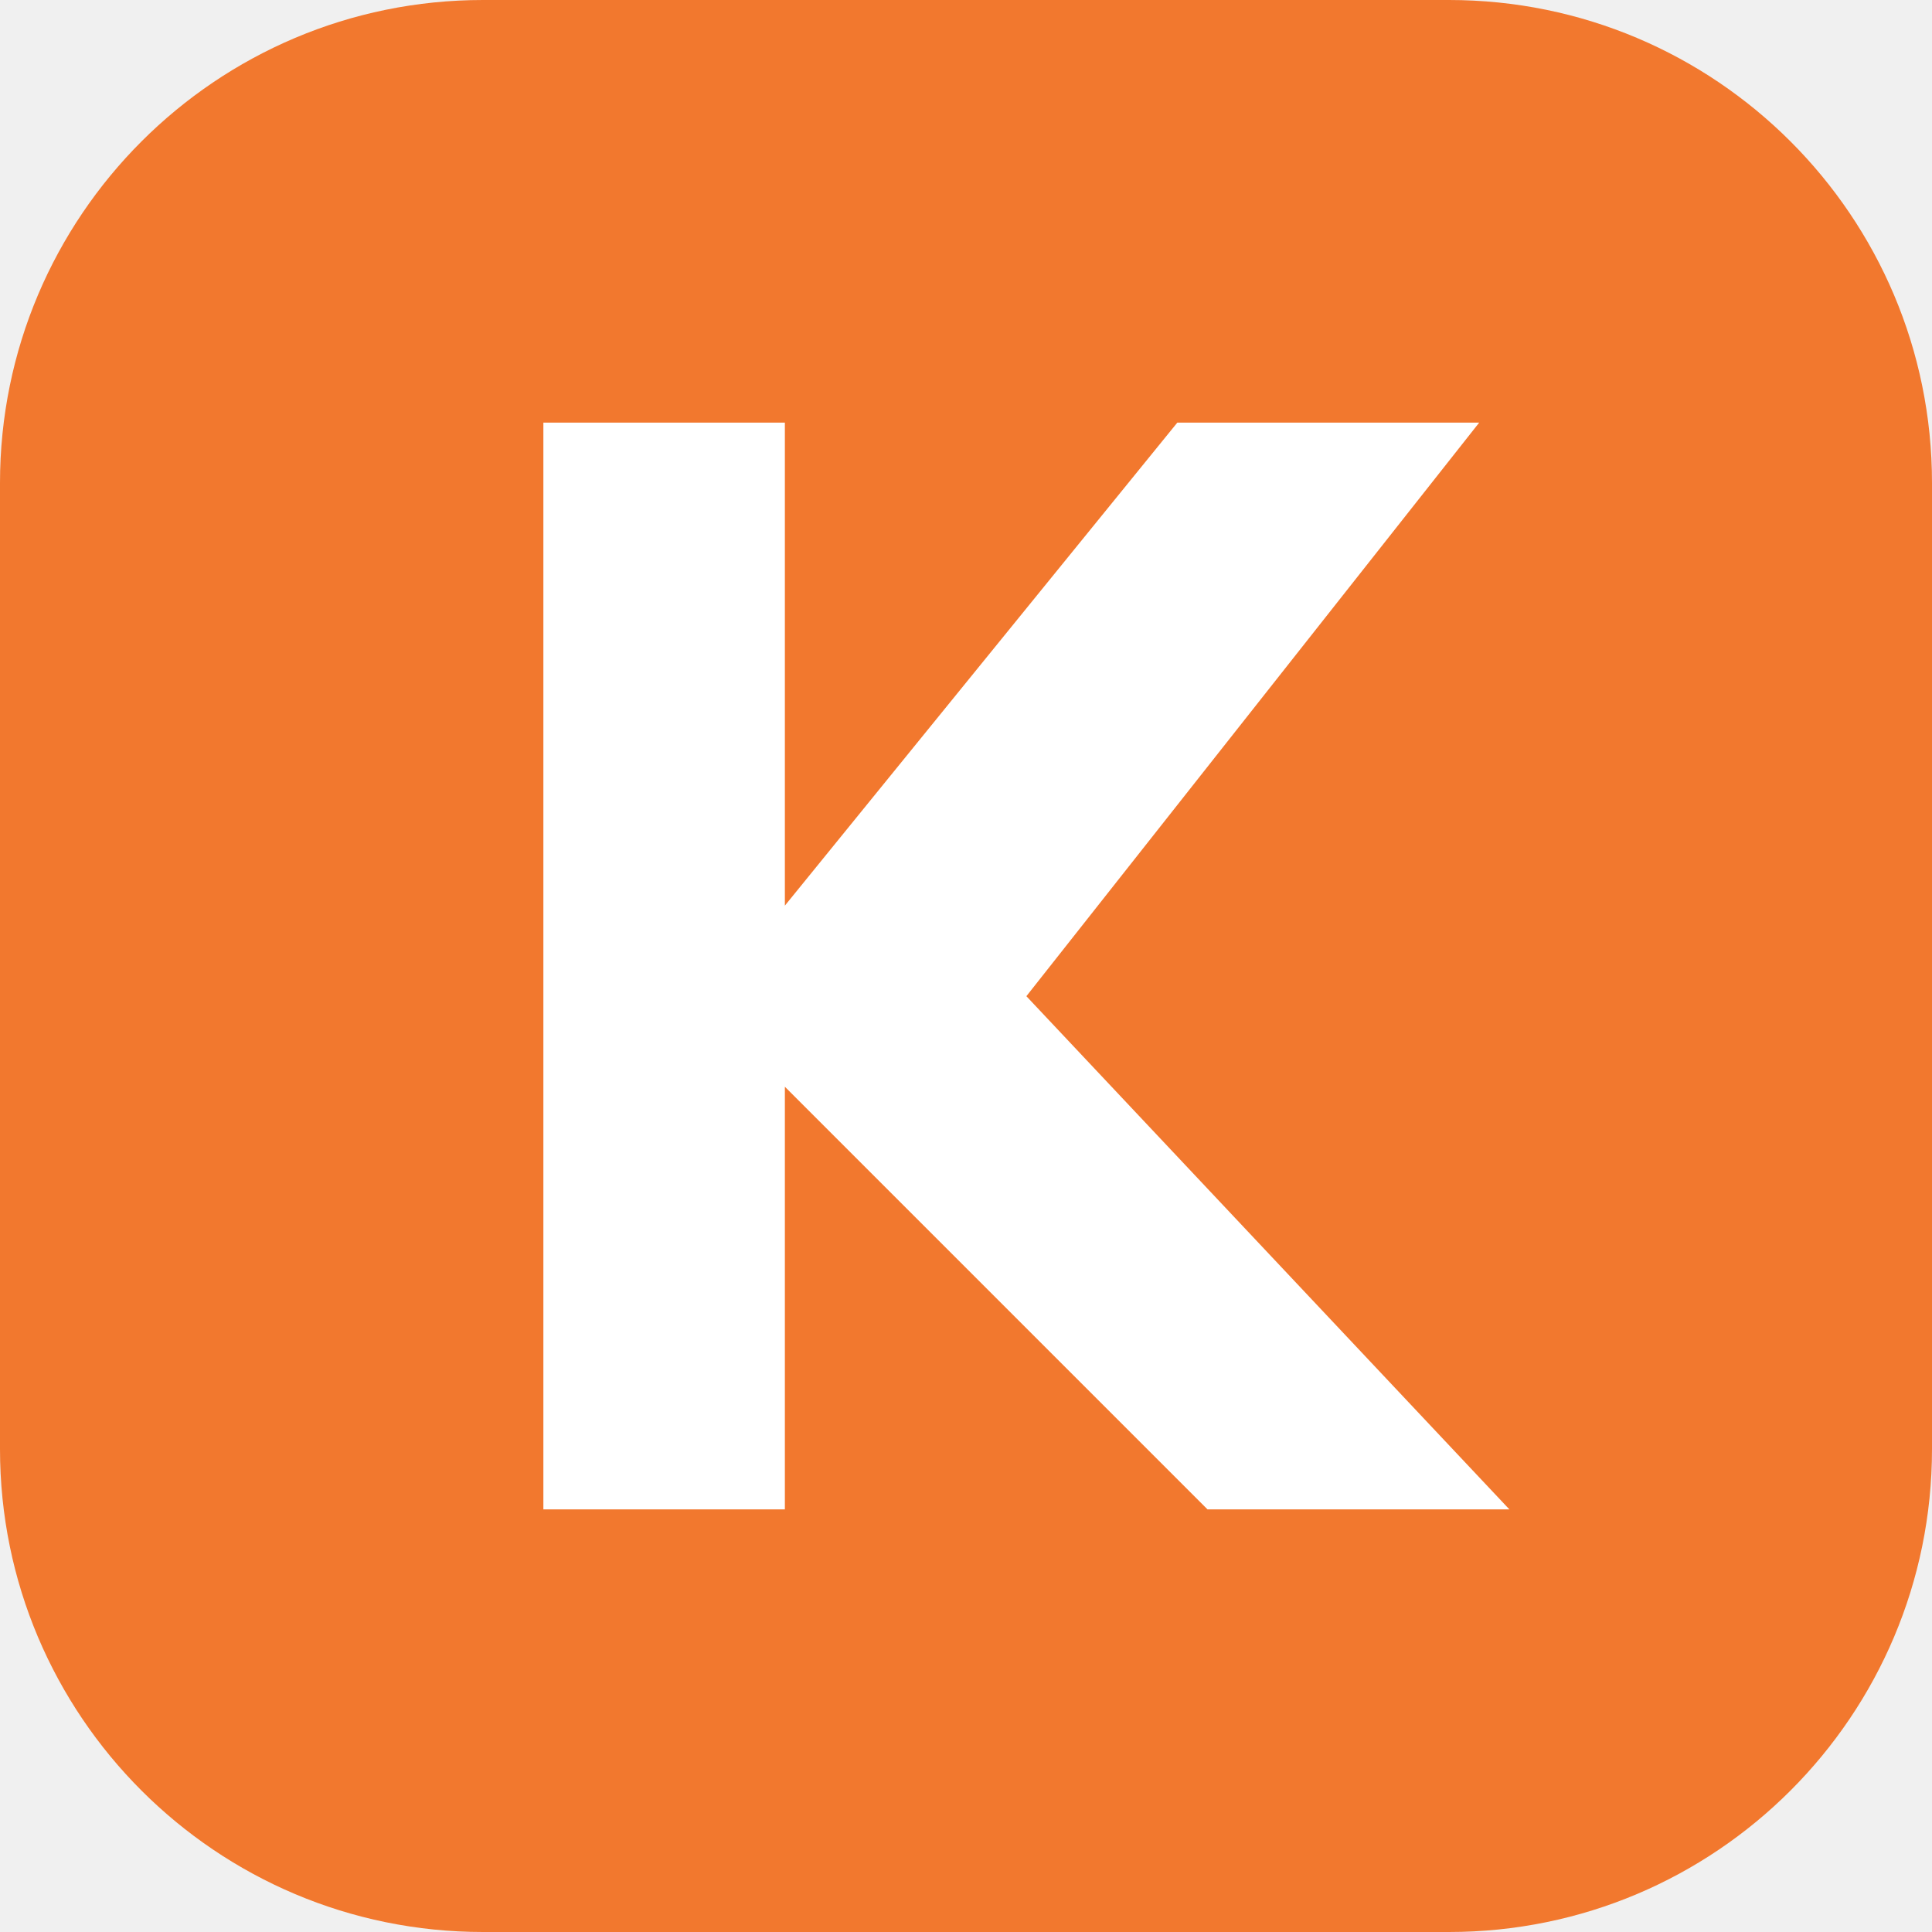
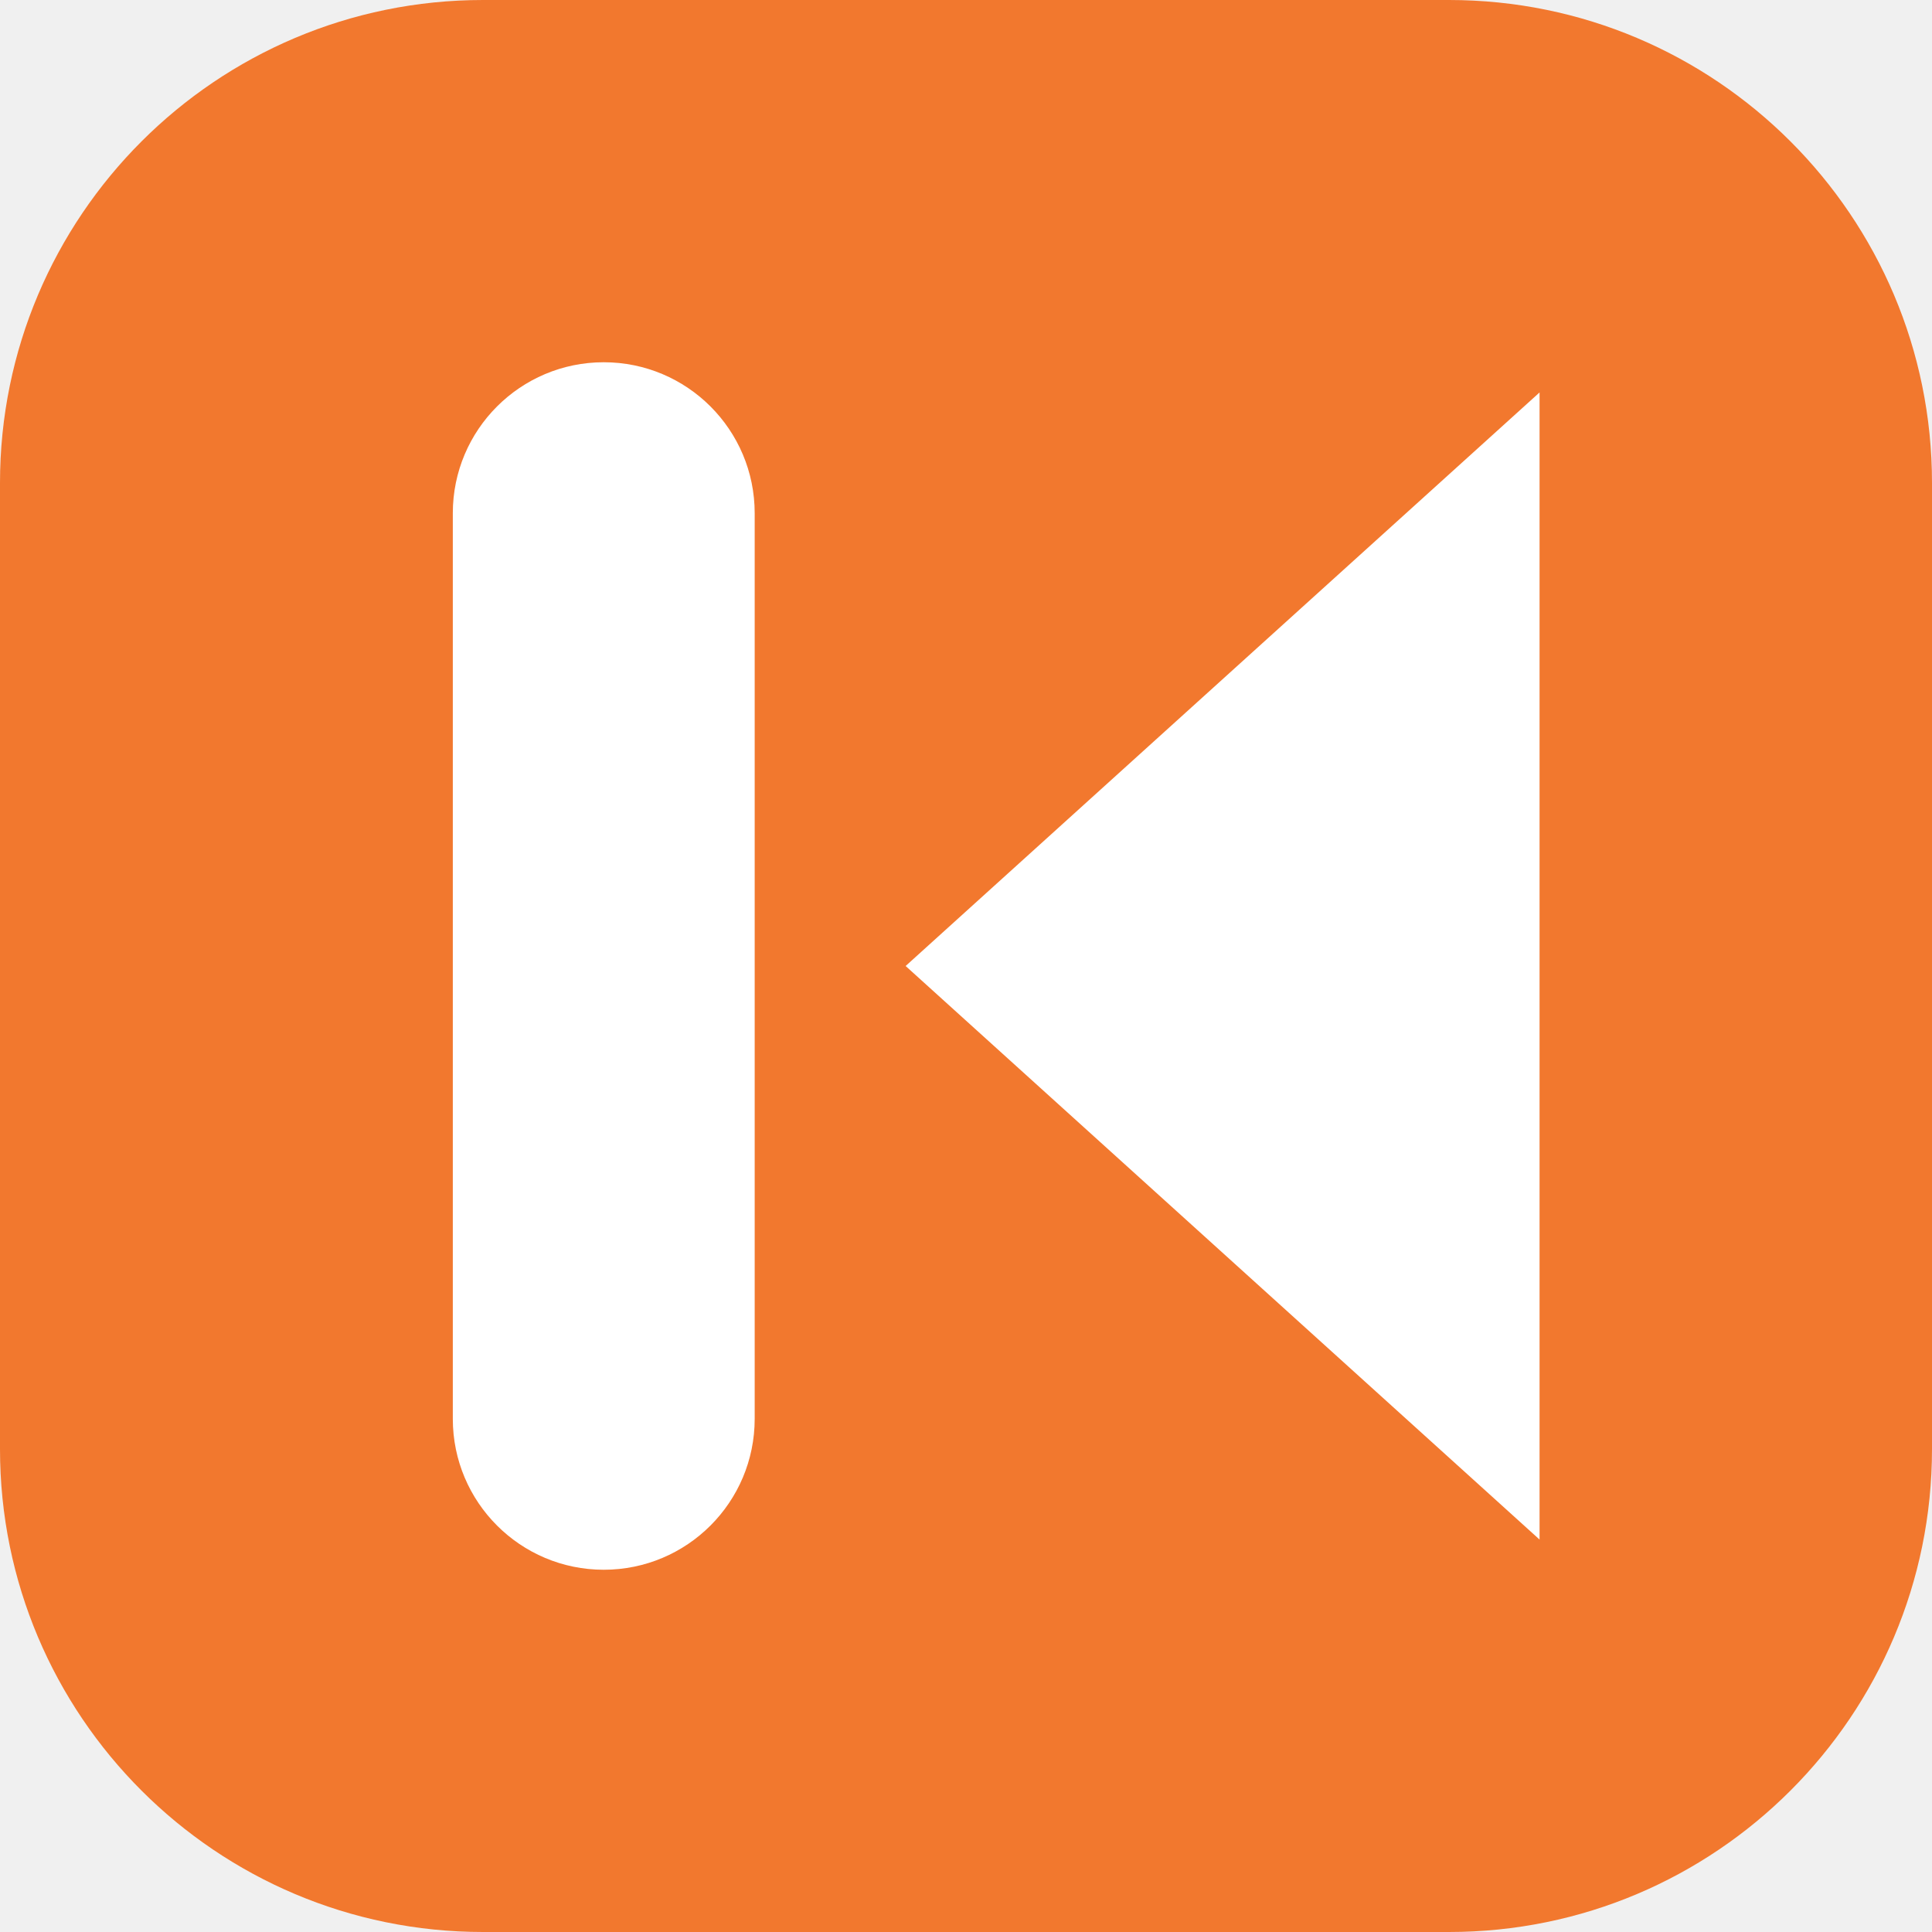
<svg xmlns="http://www.w3.org/2000/svg" viewBox="0 0 64 64">
  <rect width="64" height="64" rx="16" fill="#F2782E" />
-   <path d="M18 14v36h8V36l14 14h10L34 33 49 14H39L26 30V14z" fill="#fff" />
+   <rect x="15" y="12" width="10" height="40" rx="5" fill="#fff" />
+   <path d="M51 13 30 32 51 51Z" fill="#fff" />
</svg>
